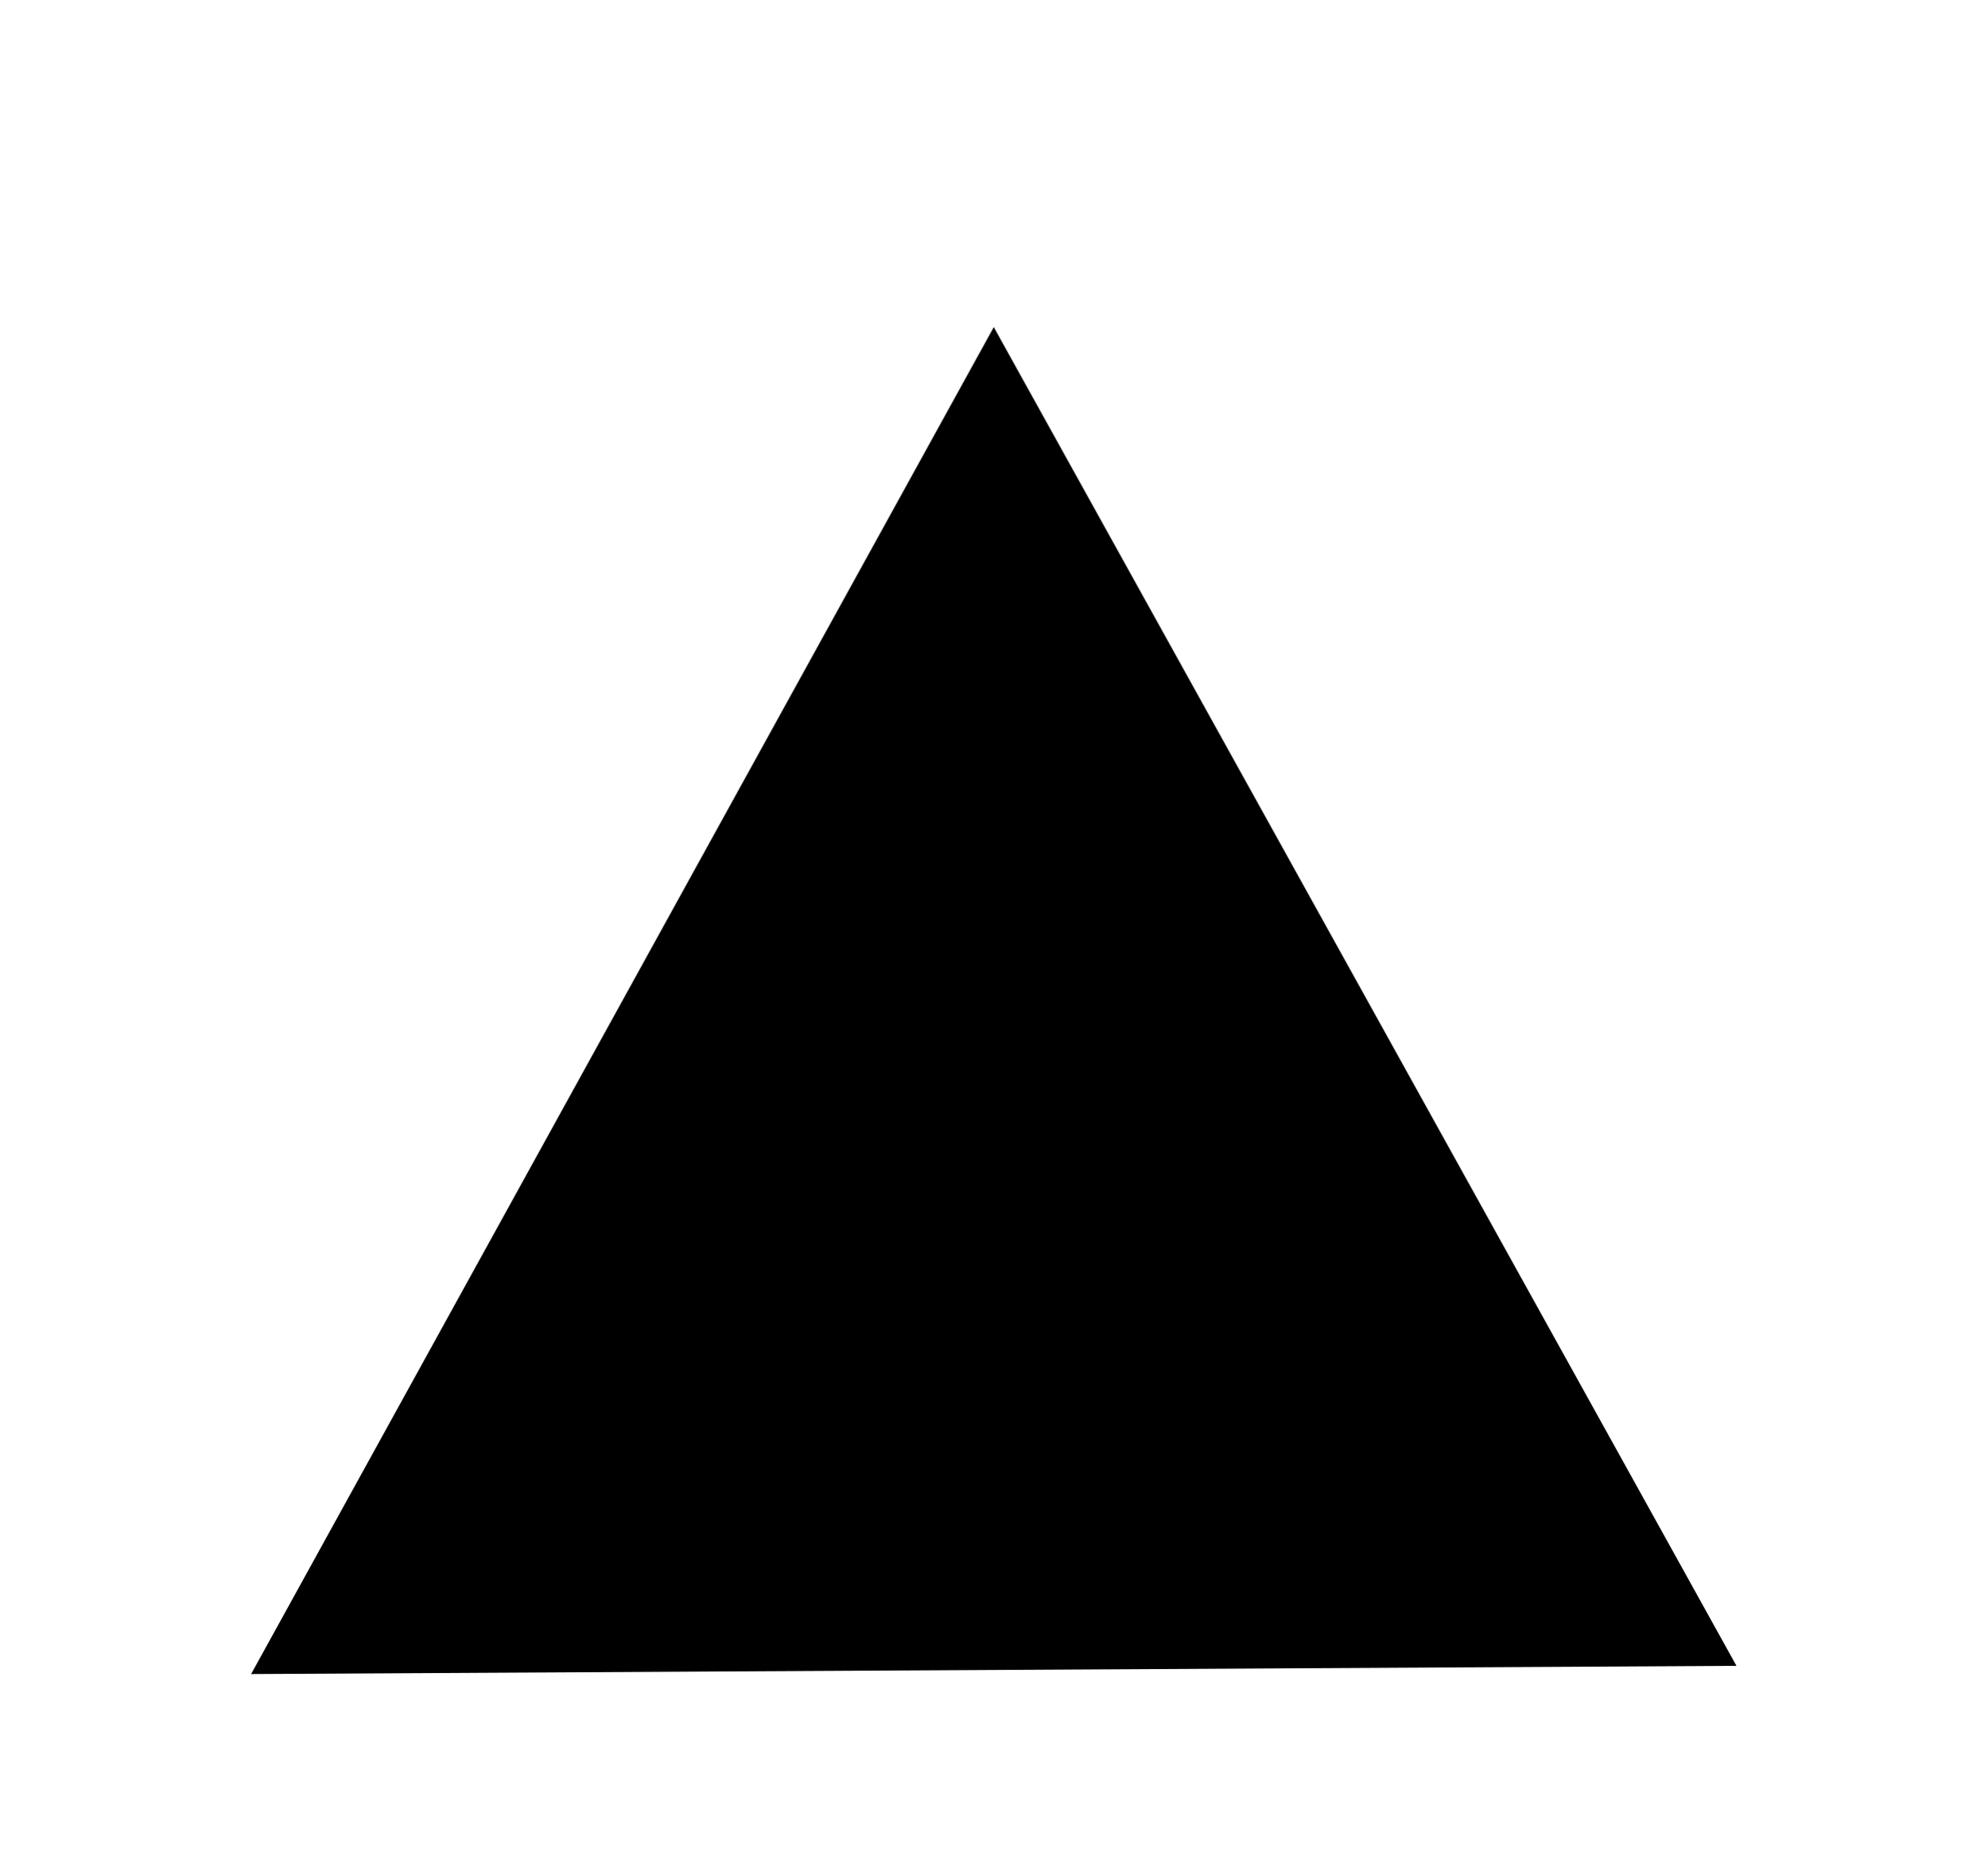
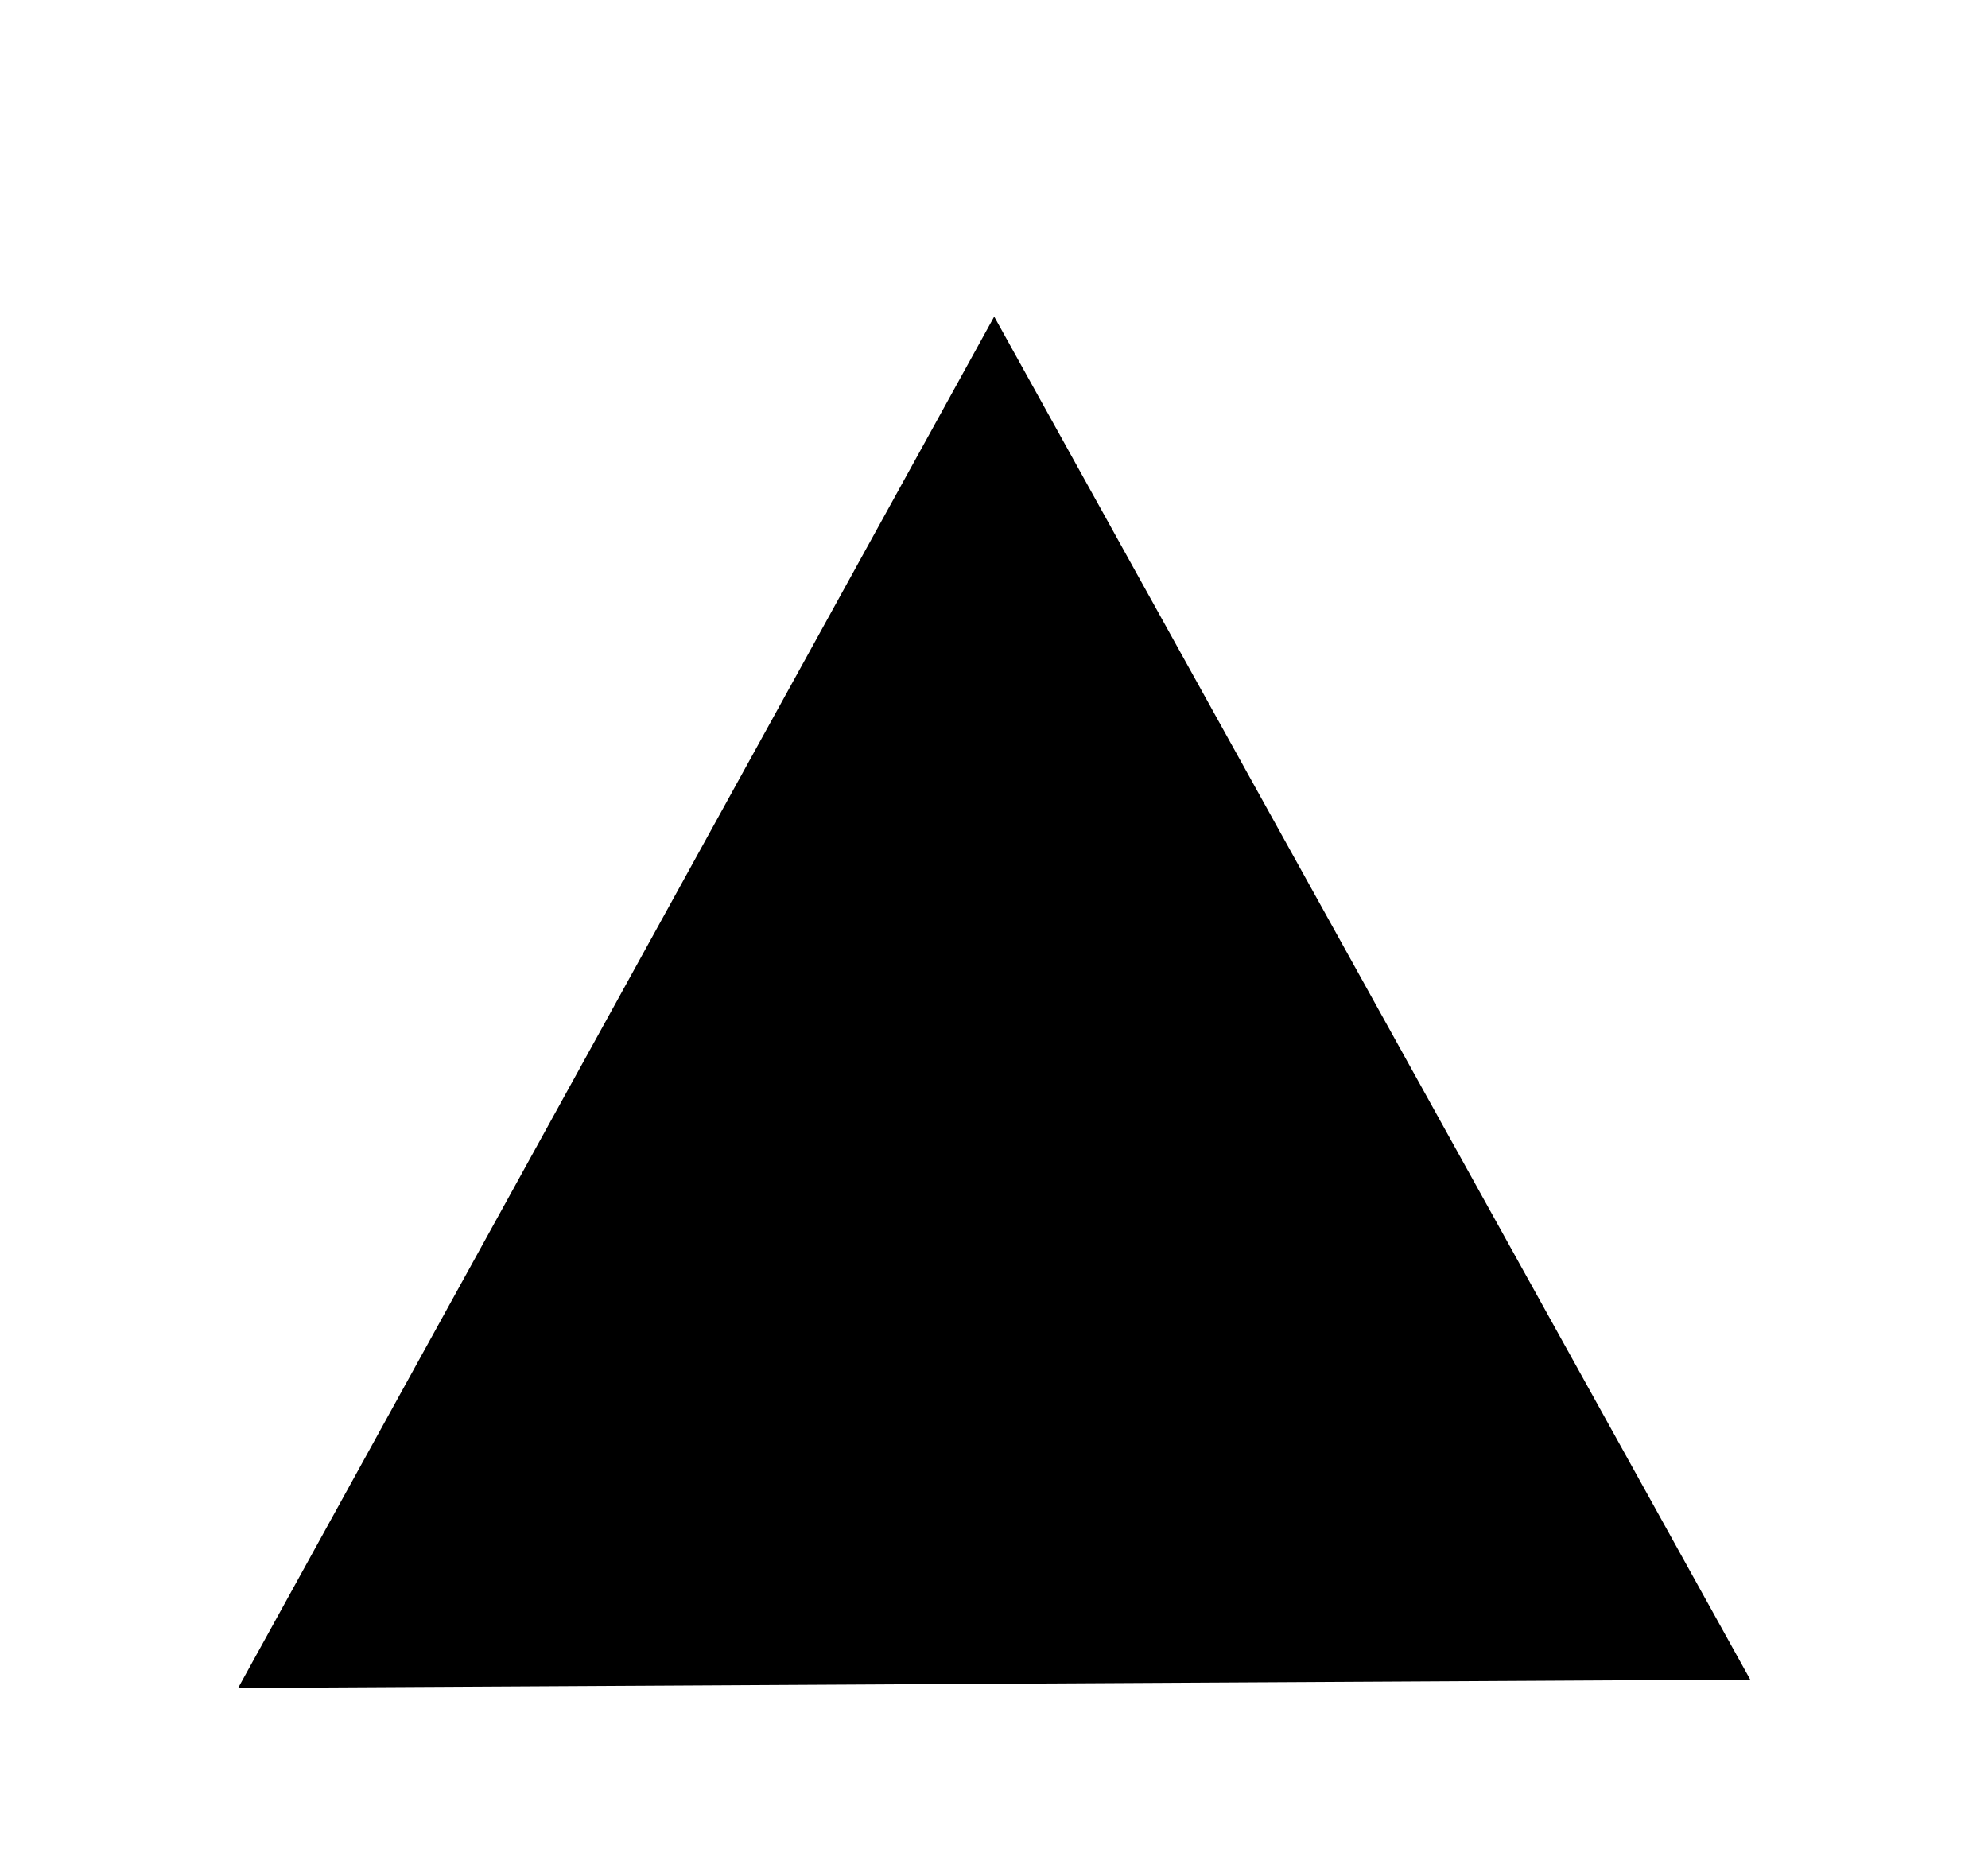
- <svg xmlns="http://www.w3.org/2000/svg" width="100%" height="100%" version="1.1" style="stroke-linecap: round; stroke-linejoin: round; stroke-miterlimit: 20; " viewBox="459.217 233.679 148.001 139.349">
-   <polygon id="P-db-c35364" points="46.794,-63.706 110.587,51.294 -17,52" transform="matrix(1,0,0,1,486.4243,311.4172)" style="stroke: rgb(255, 255, 255); stroke-opacity: 1; stroke-width: 10; fill: rgb(0, 0, 0); fill-opacity: 1;" />
-   <circle id="C-a0-8c19ff" r="4.423" cx="0" cy="0" style="stroke: rgb(255, 255, 255); stroke-opacity: 0; stroke-width: 1; fill: rgb(255, 0, 0); fill-opacity: 0;" transform="matrix(1,0,0,1,533.2169,247.7121)" />
-   <defs id="SvgjsDefs4202" />
+ <svg xmlns="http://www.w3.org/2000/svg" width="100%" height="100%" version="1.1" style="stroke-linecap: round; stroke-linejoin: round; stroke-miterlimit: 20; " viewBox="-73.93 -13.023 145.449 136.946">
+   <polygon id="P-db-c35364" points="46.794,-63.706 110.587,51.294 -17,52" transform="matrix(1,0,0,1,-47.9985,63.5141)" style="stroke: rgb(255, 255, 255); stroke-opacity: 1; stroke-width: 10; fill: rgb(0, 0, 0); fill-opacity: 1;" />
+   <circle id="C-a0-8c19ff" r="4.423" cx="0" cy="0" style="stroke: rgb(255, 255, 255); stroke-opacity: 0; stroke-width: 1; fill: rgb(255, 0, 0); fill-opacity: 0;" transform="matrix(1,0,0,1,-1.205835,-0.191084)" />
+   <defs id="SvgjsDefs1190" />
</svg>
